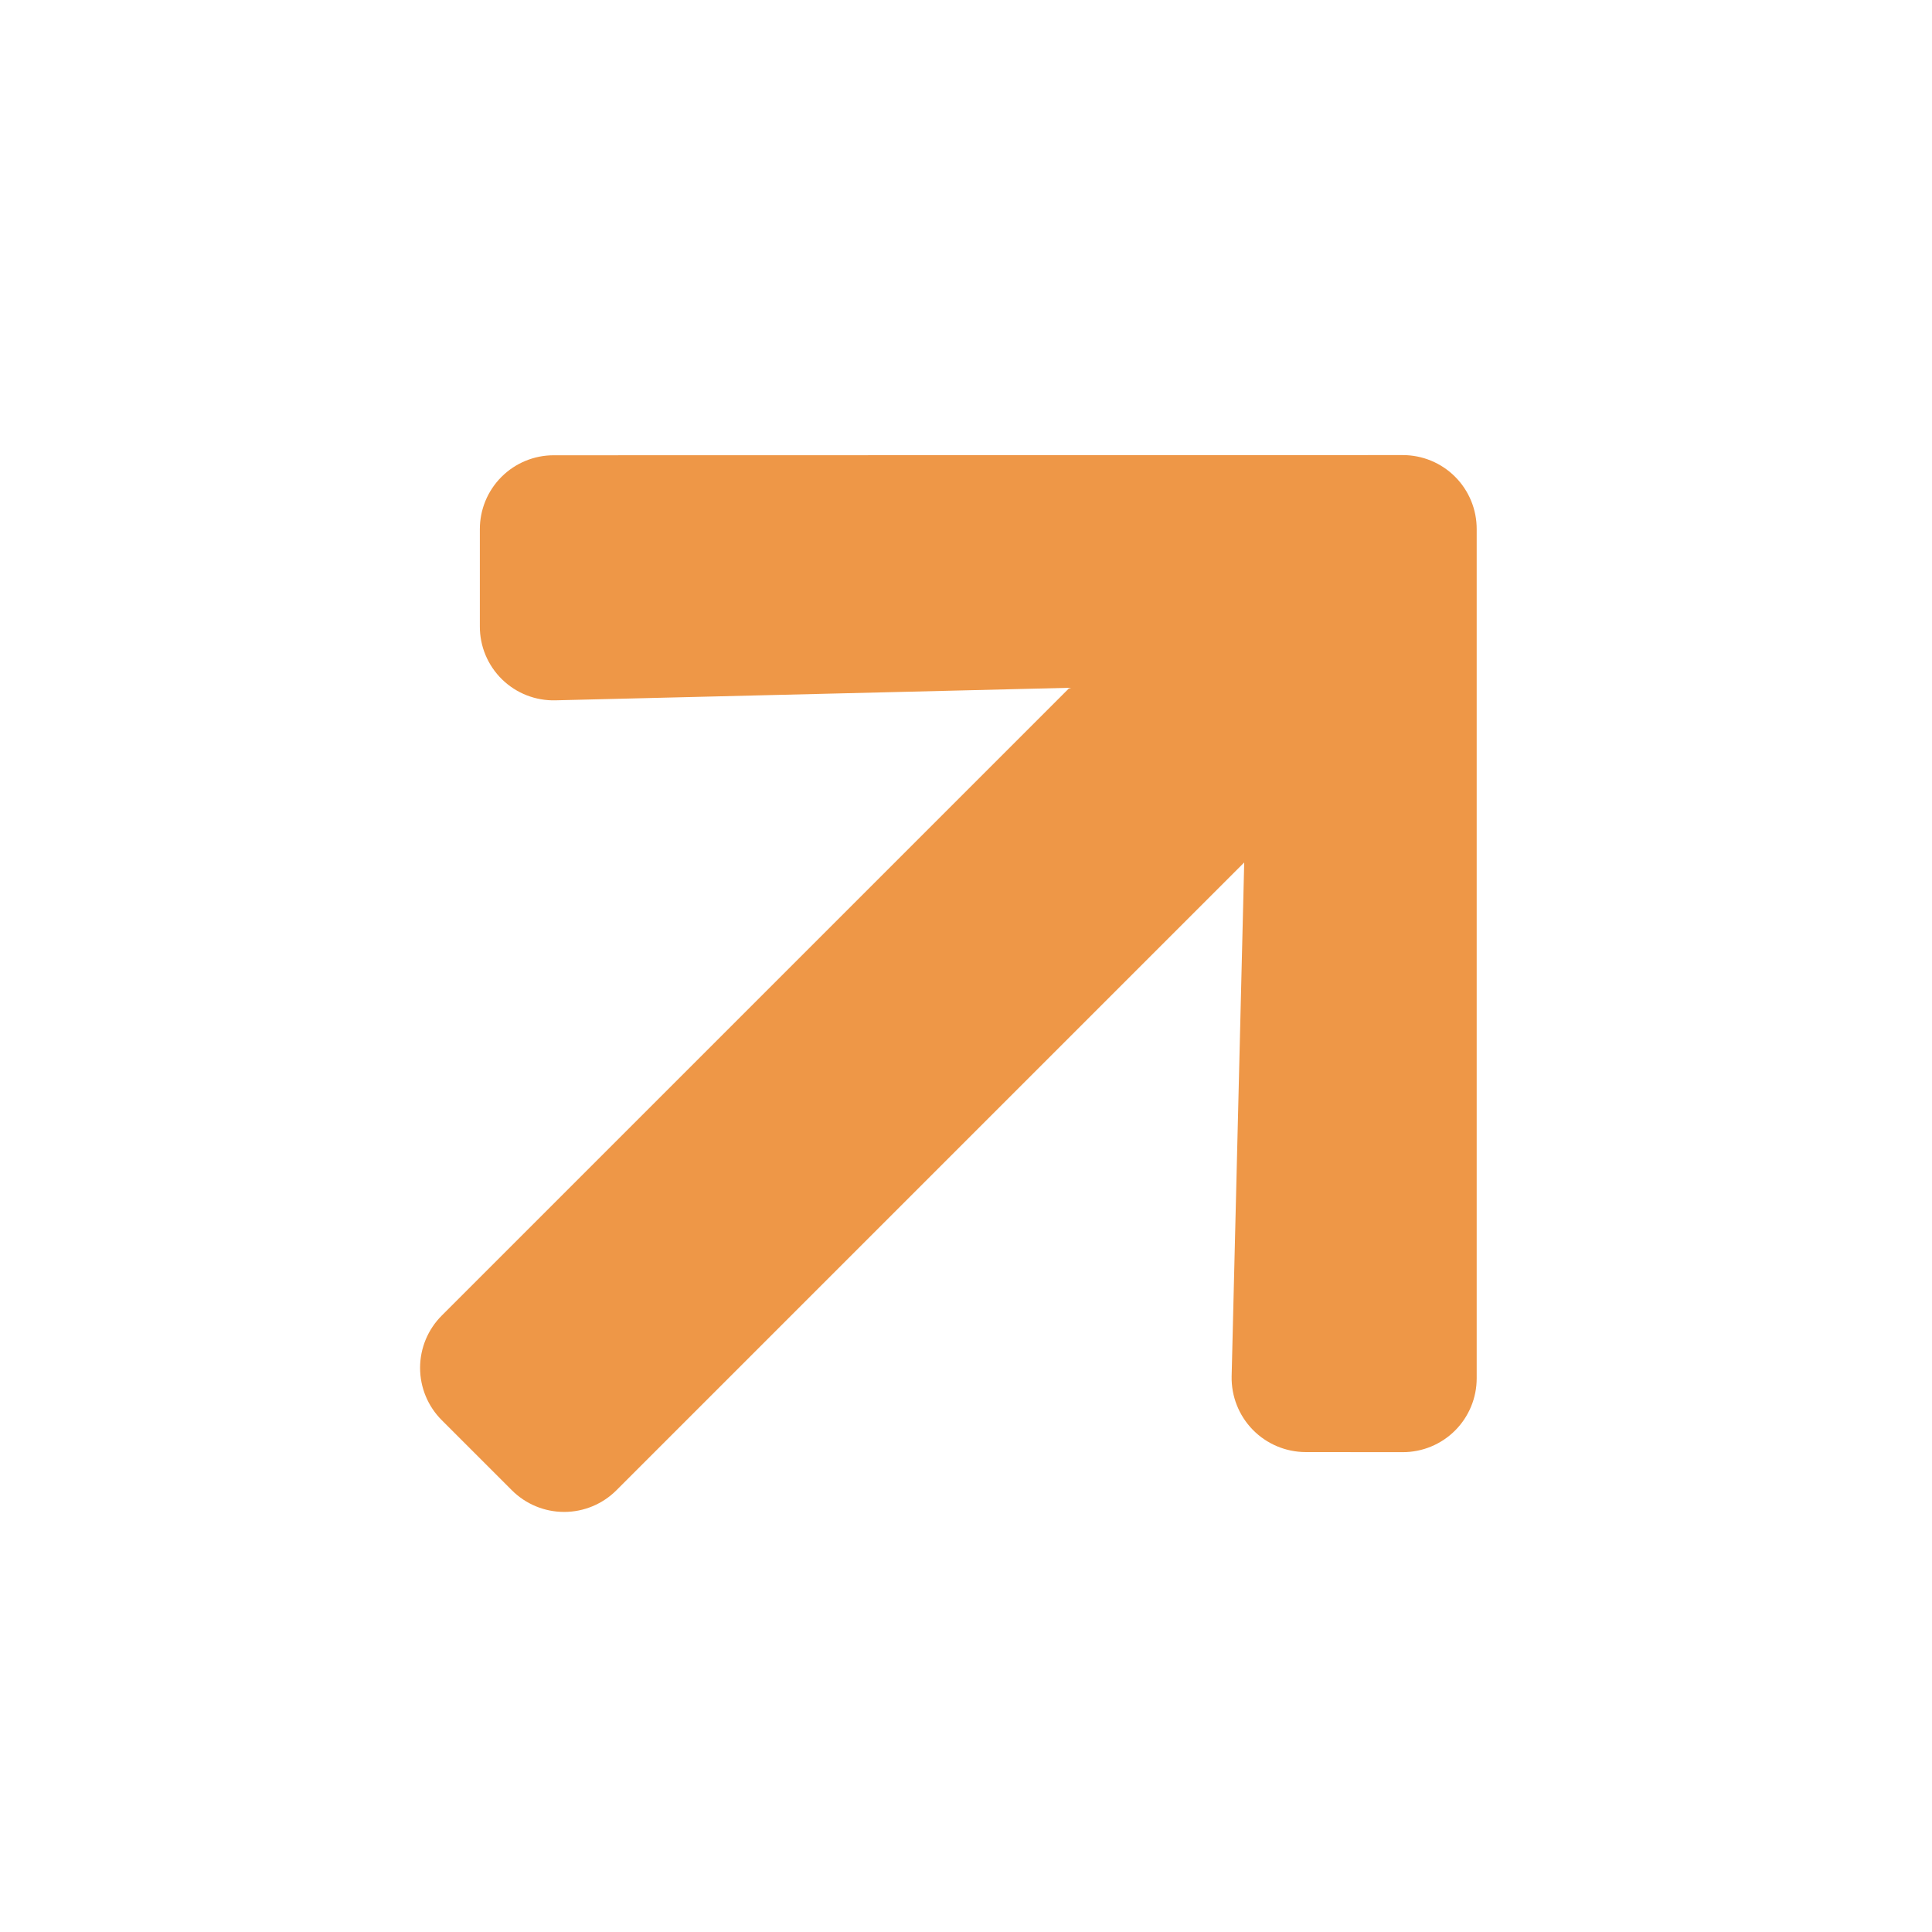
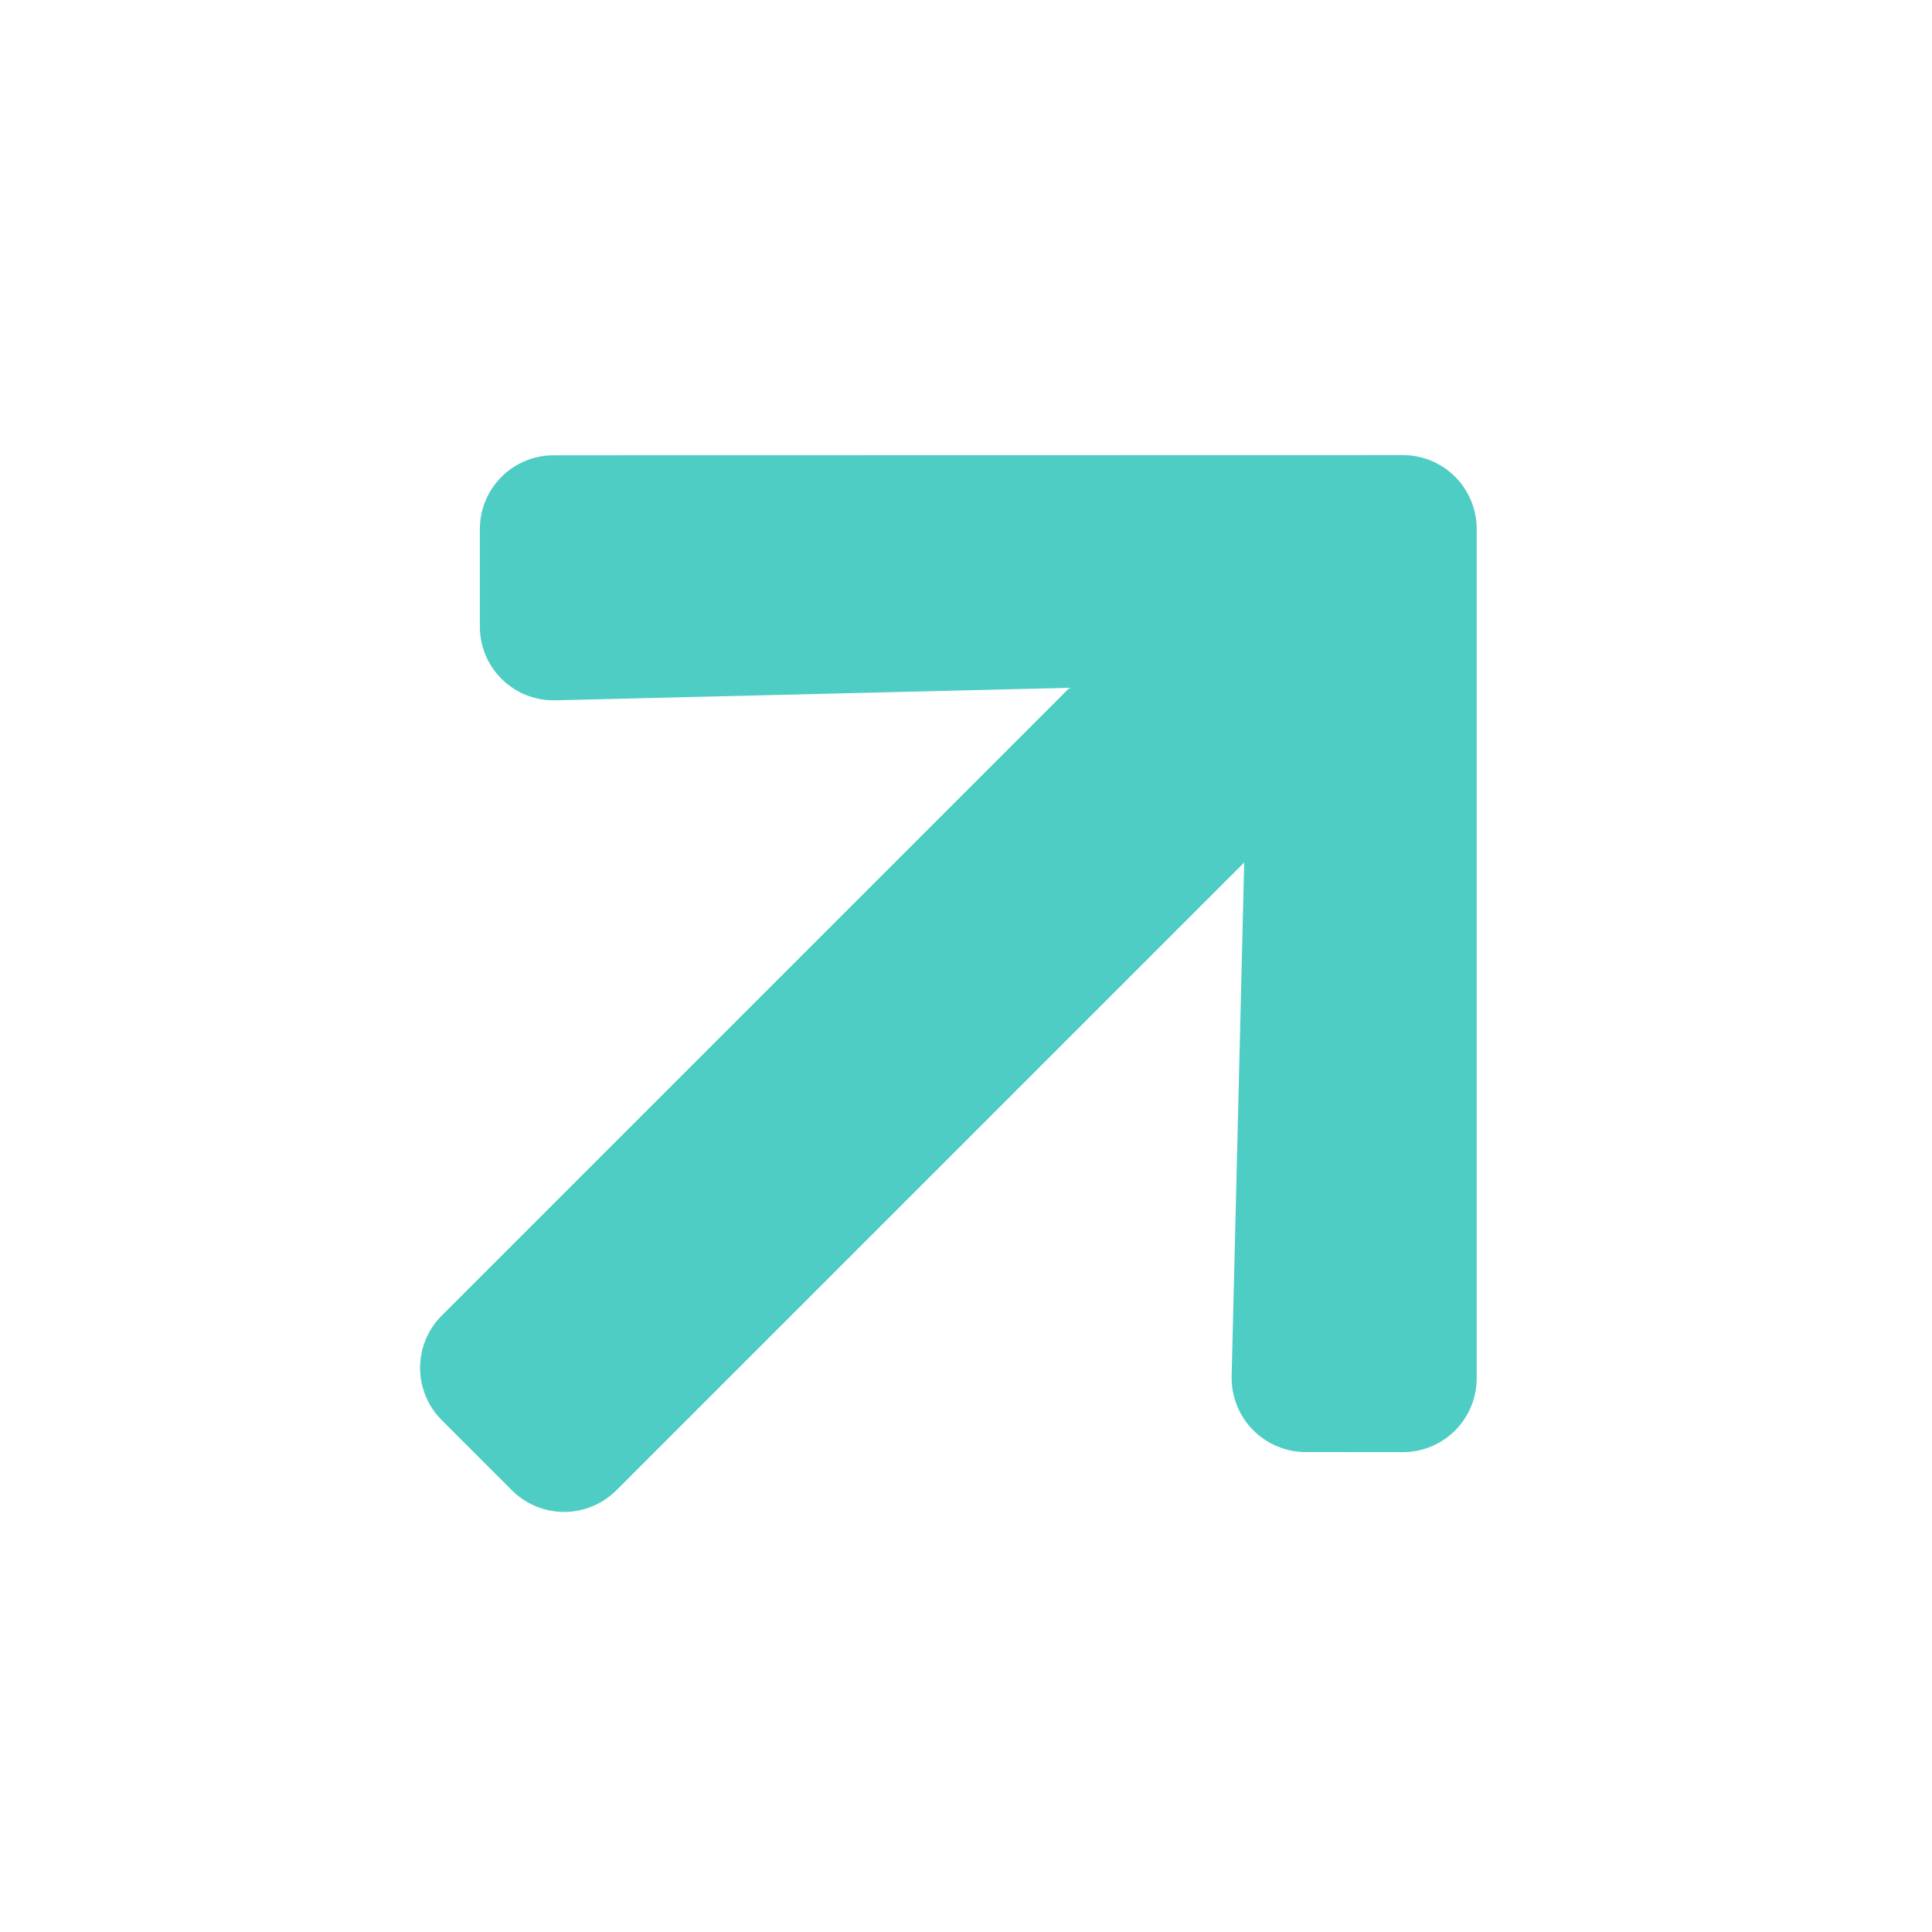
<svg xmlns="http://www.w3.org/2000/svg" width="54.439" height="54.439" viewBox="0 0 54.439 54.439">
-   <path id="Icon_awesome-arrow-right" data-name="Icon awesome-arrow-right" d="M16.577,5.192l1.932-1.932a2.08,2.08,0,0,1,2.95,0L38.374,20.168a2.08,2.08,0,0,1,0,2.95L21.458,40.034a2.08,2.08,0,0,1-2.95,0L16.577,38.1a2.091,2.091,0,0,1,.035-2.985L27.1,25.128H2.088A2.083,2.083,0,0,1,0,23.04V20.255a2.083,2.083,0,0,1,2.088-2.088H27.1L16.611,8.177A2.076,2.076,0,0,1,16.577,5.192Z" transform="translate(-1.872 25.697) rotate(-45)" fill="#ee9747" />
+   <path id="Icon_awesome-arrow-right" data-name="Icon awesome-arrow-right" d="M16.577,5.192l1.932-1.932a2.08,2.08,0,0,1,2.95,0L38.374,20.168a2.08,2.08,0,0,1,0,2.95L21.458,40.034a2.08,2.08,0,0,1-2.95,0L16.577,38.1a2.091,2.091,0,0,1,.035-2.985L27.1,25.128H2.088A2.083,2.083,0,0,1,0,23.04V20.255a2.083,2.083,0,0,1,2.088-2.088H27.1L16.611,8.177A2.076,2.076,0,0,1,16.577,5.192Z" transform="translate(-1.872 25.697) rotate(-45)" fill="#4ECDC4" />
</svg>
